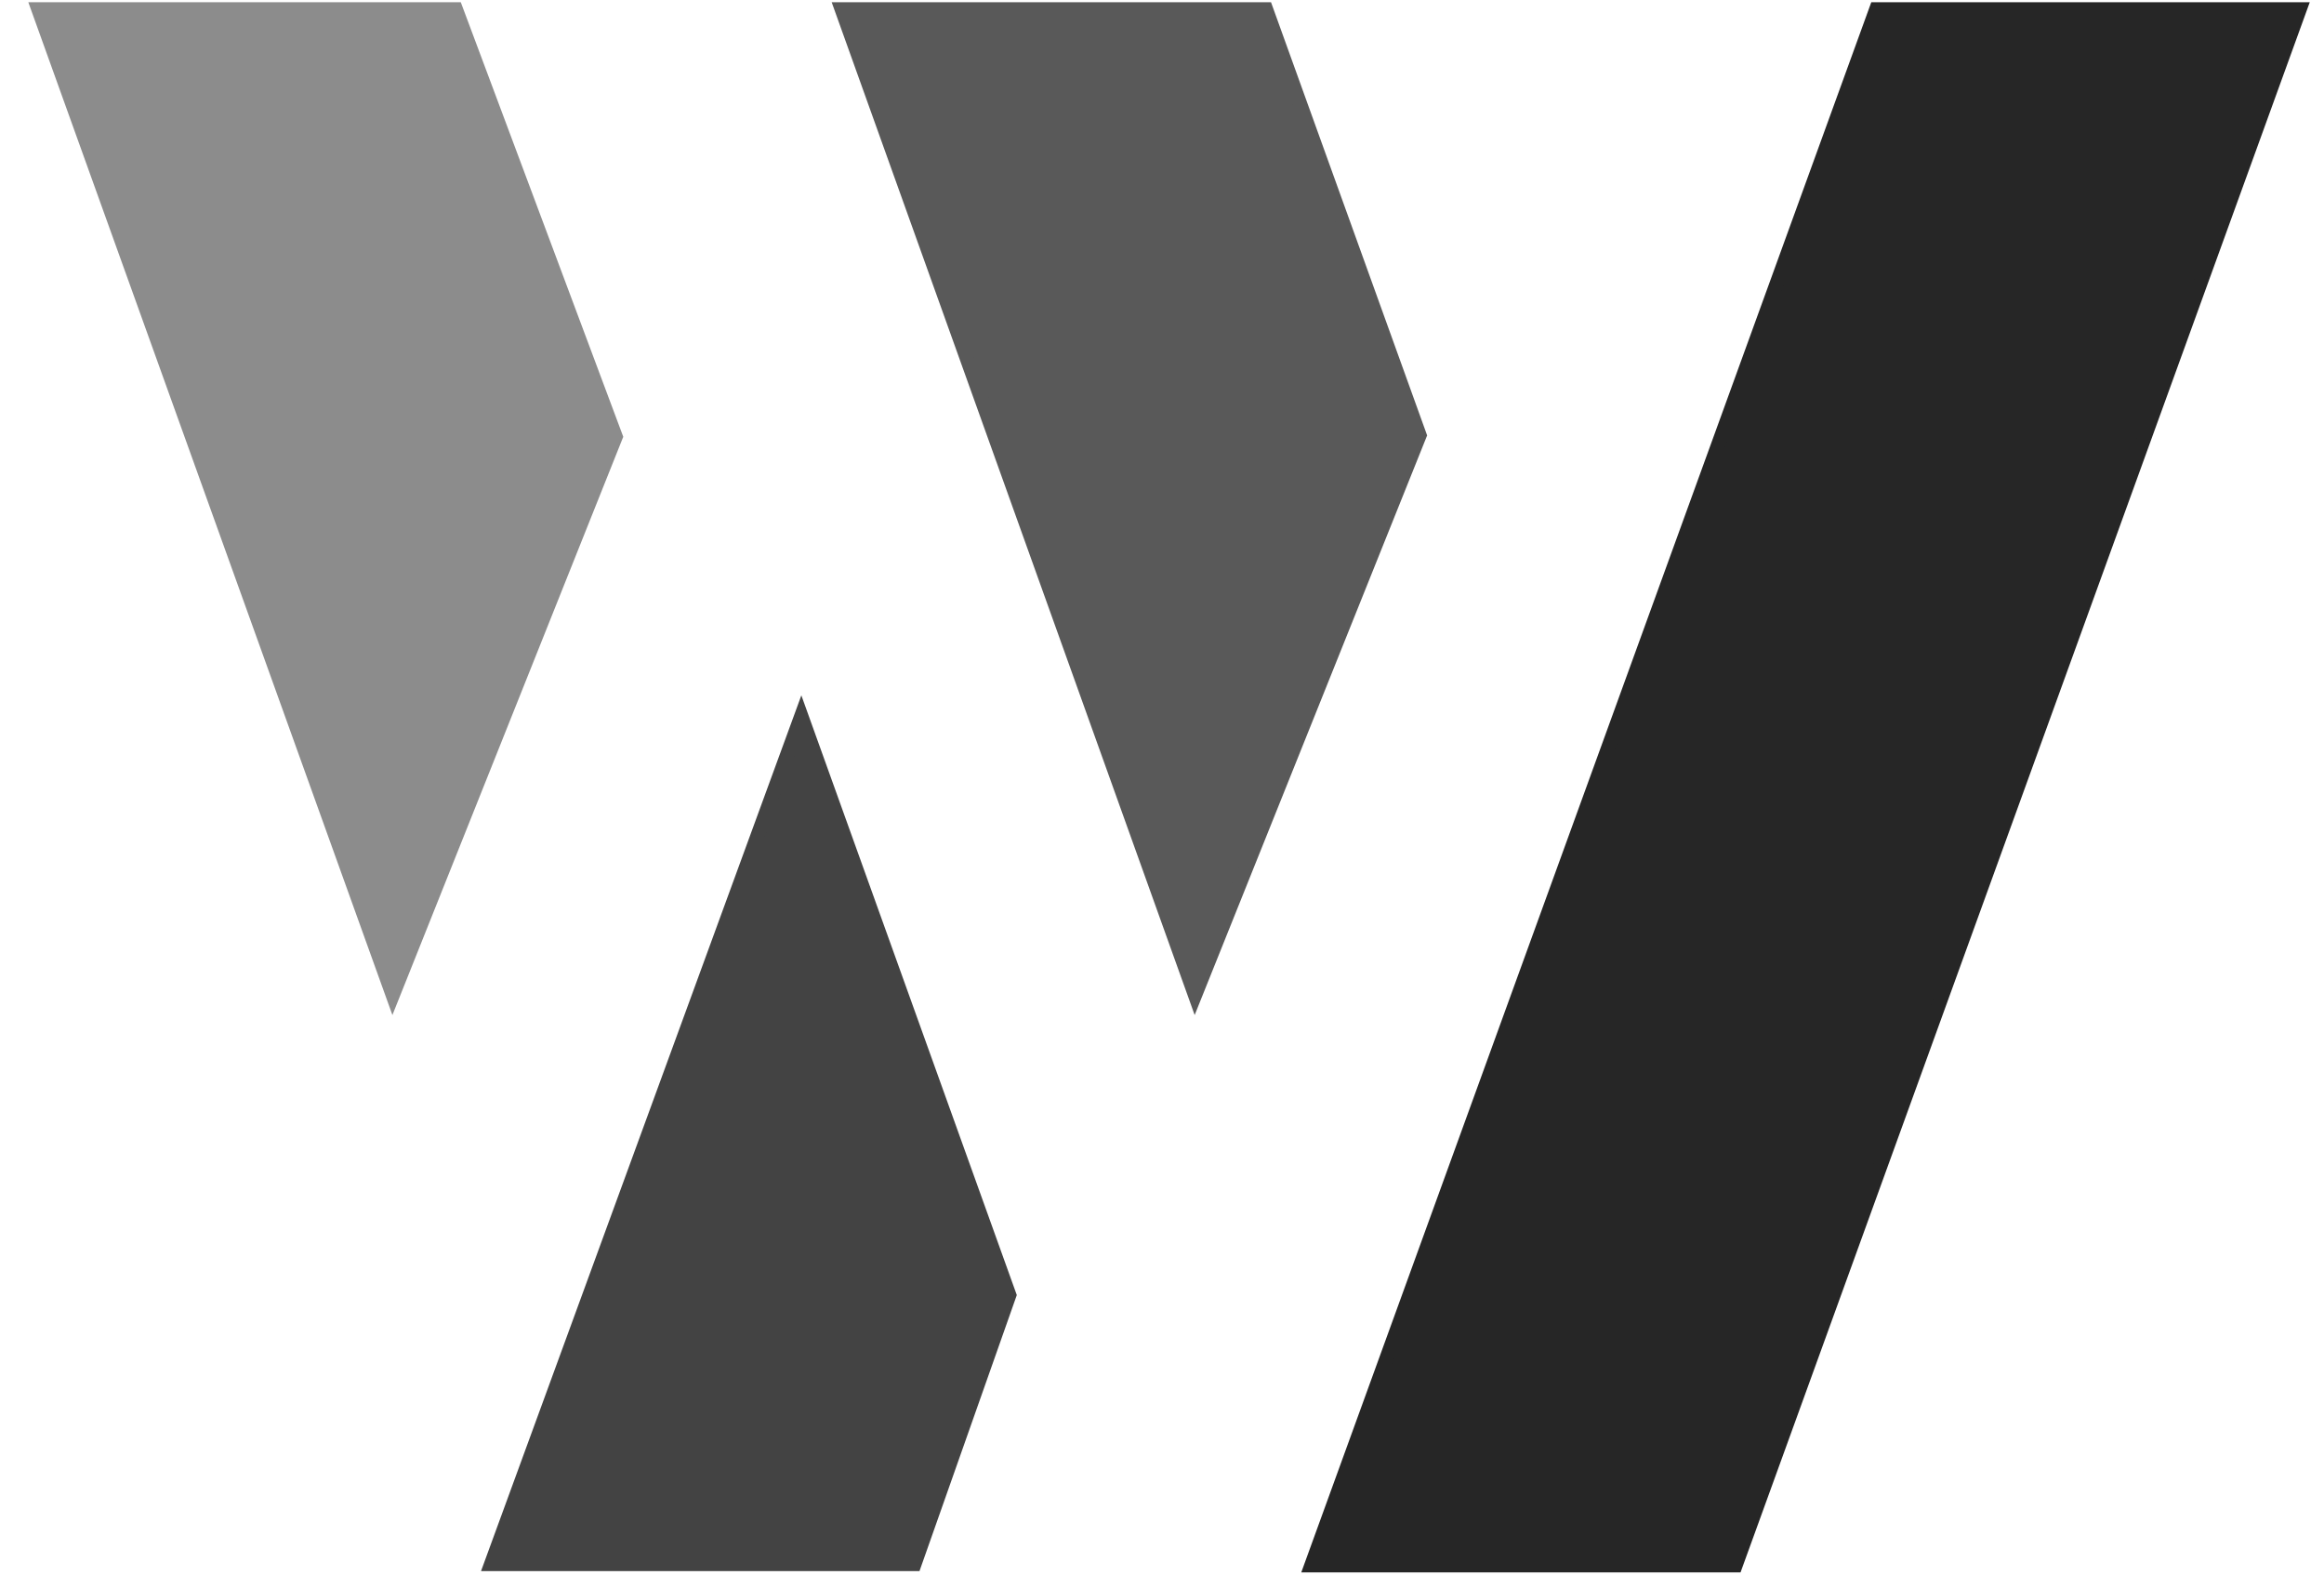
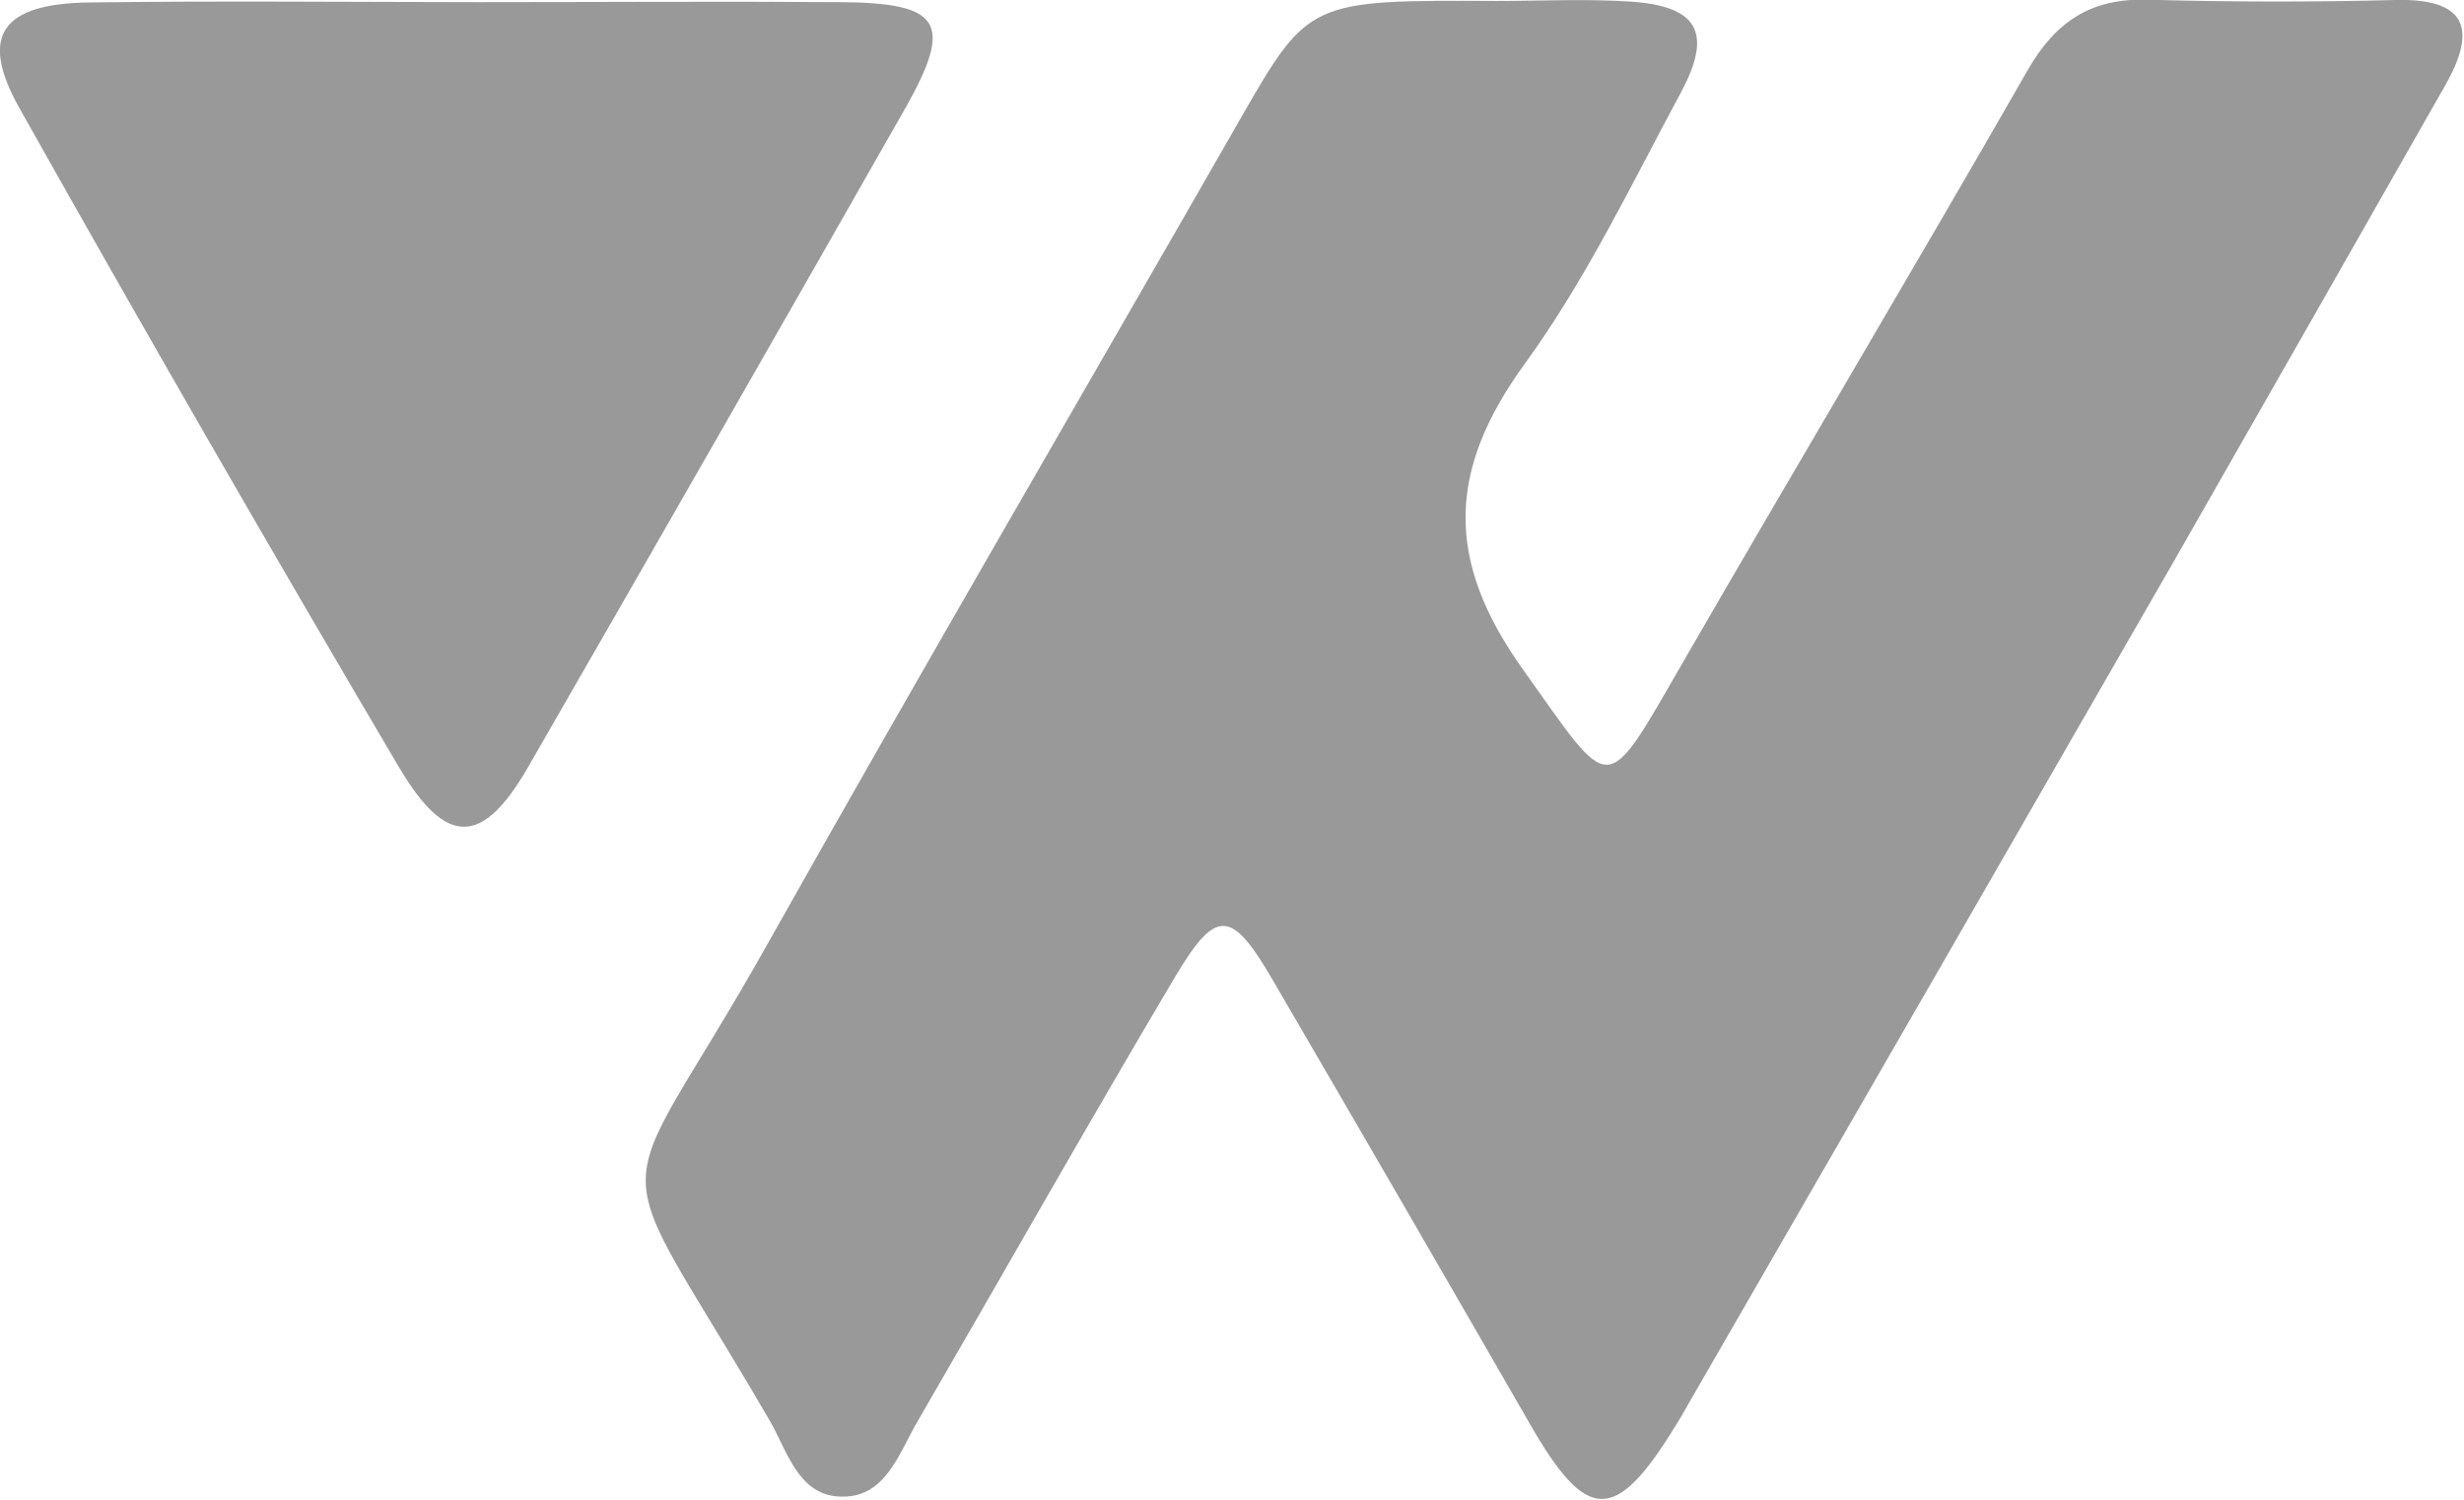
- <svg xmlns="http://www.w3.org/2000/svg" viewBox="0 0 164.28 111.282">
-   <switch>
-     <g>
-       <g />
-       <path d=" M 2.712 0.656 L 27.763 70.331 L 43.522 30.863 L 32.225 0.656 L 2.712 0.656 Z " fill="#8c8c8c" vectorEffect="non-scaling-stroke" strokeWidth="1" stroke="#8c8c8c" strokeLinejoin="round" strokeLinecap="round" strokeMiterlimit="3" />
-       <path d=" M 59.5 0.656 L 89.495 0.656 L 100.347 30.764 L 84.475 70.331 L 59.5 0.656 Z " fill="#595959" vectorEffect="non-scaling-stroke" strokeWidth="1" stroke="#595959" strokeLinejoin="round" strokeLinecap="round" strokeMiterlimit="3" />
-       <path d=" M 56.642 50.611 L 34.719 110.538 L 64.644 110.538 L 71.345 91.533 L 56.642 50.611 Z " fill="#434343" vectorEffect="non-scaling-stroke" strokeWidth="1" stroke="#434343" strokeLinejoin="round" strokeLinecap="round" strokeMiterlimit="3" />
-       <path d=" M 132.629 0.656 L 162.561 0.656 L 122.685 110.633 L 92.698 110.633 L 132.629 0.656 Z " fill="#262626" vectorEffect="non-scaling-stroke" strokeWidth="1" stroke="#262626" strokeLinejoin="round" strokeLinecap="round" strokeMiterlimit="3" />
-     </g>
-   </switch>
+ <svg x="0" y="0" viewBox="0 0 230 140">
+   <path d="M139.7.09c4.12 0 8.25-.21 12.36.05 6.39.39 7.87 2.85 4.85 8.48C152.28 17.23 148 26.17 142.3 34c-7.18 9.9-7.43 18.27-.16 28.47 8.39 11.74 7.53 12.21 14.88-.52 10.68-18.5 21.62-36.85 32.24-55.38 2.6-4.55 5.91-6.74 11.16-6.6Q212 .3 223.61 0c6.72-.16 7.6 2.78 4.62 8Q215.63 30.15 203 52.25q-22.5 39.15-45.09 78.27c-.51.89-1 1.78-1.56 2.66-5.58 9.07-8.23 9-13.54-.25q-11.94-20.75-24-41.43c-3.86-6.64-5.29-6.78-9.17-.23-8.14 13.73-16 27.64-24 41.43-1.76 3-3 7.25-7.32 7-3.83-.18-4.85-4.29-6.47-7.08-15.76-27.12-15-18.18-.29-44.35C86.05 62.5 101 36.9 115.7 11.23 122.14 0 122.17 0 139.7.09z" fill="#999" />
+   <path d="M44.58.2c11.32 0 22.63-.08 34 0 9.25.09 10.41 1.92 6 9.77Q67 40.87 49.31 71.58c-4.25 7.38-7.63 7.55-12.09 0q-18-30.51-35.38-61.44C-2 3.34.14.34 8.31.23 20.4.07 32.49.19 44.58.2z" fill="#999" />
</svg>
